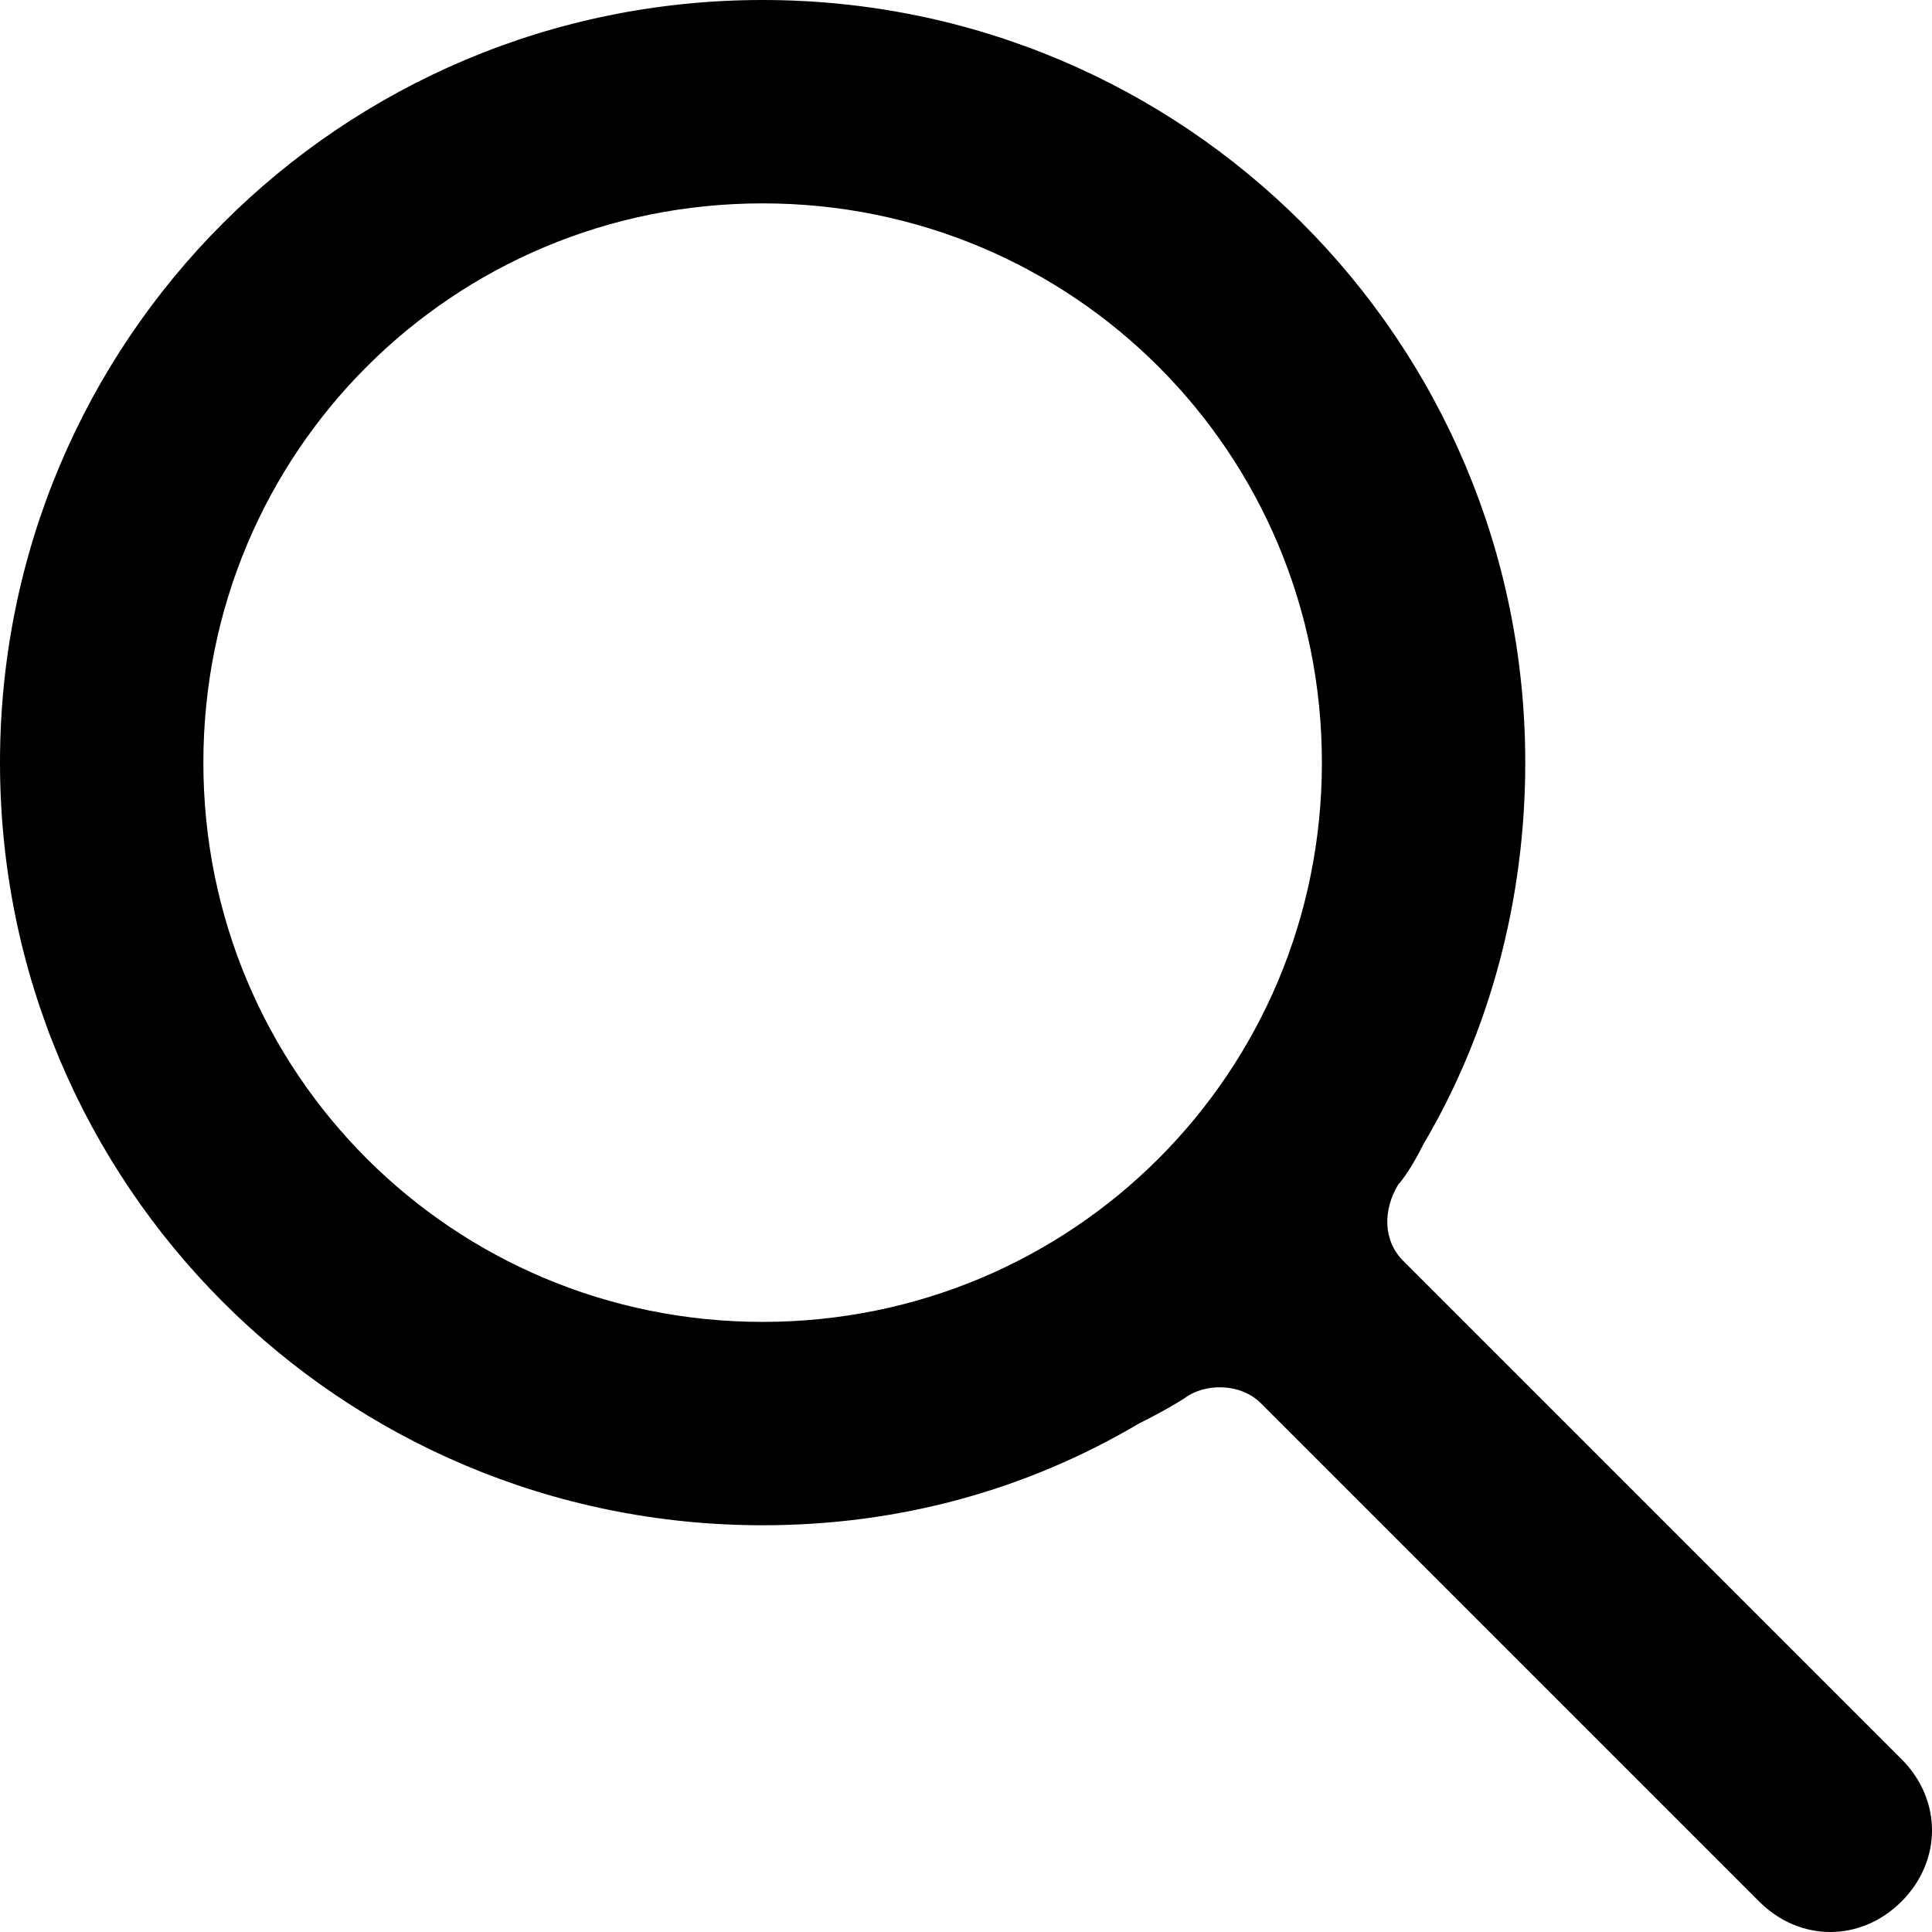
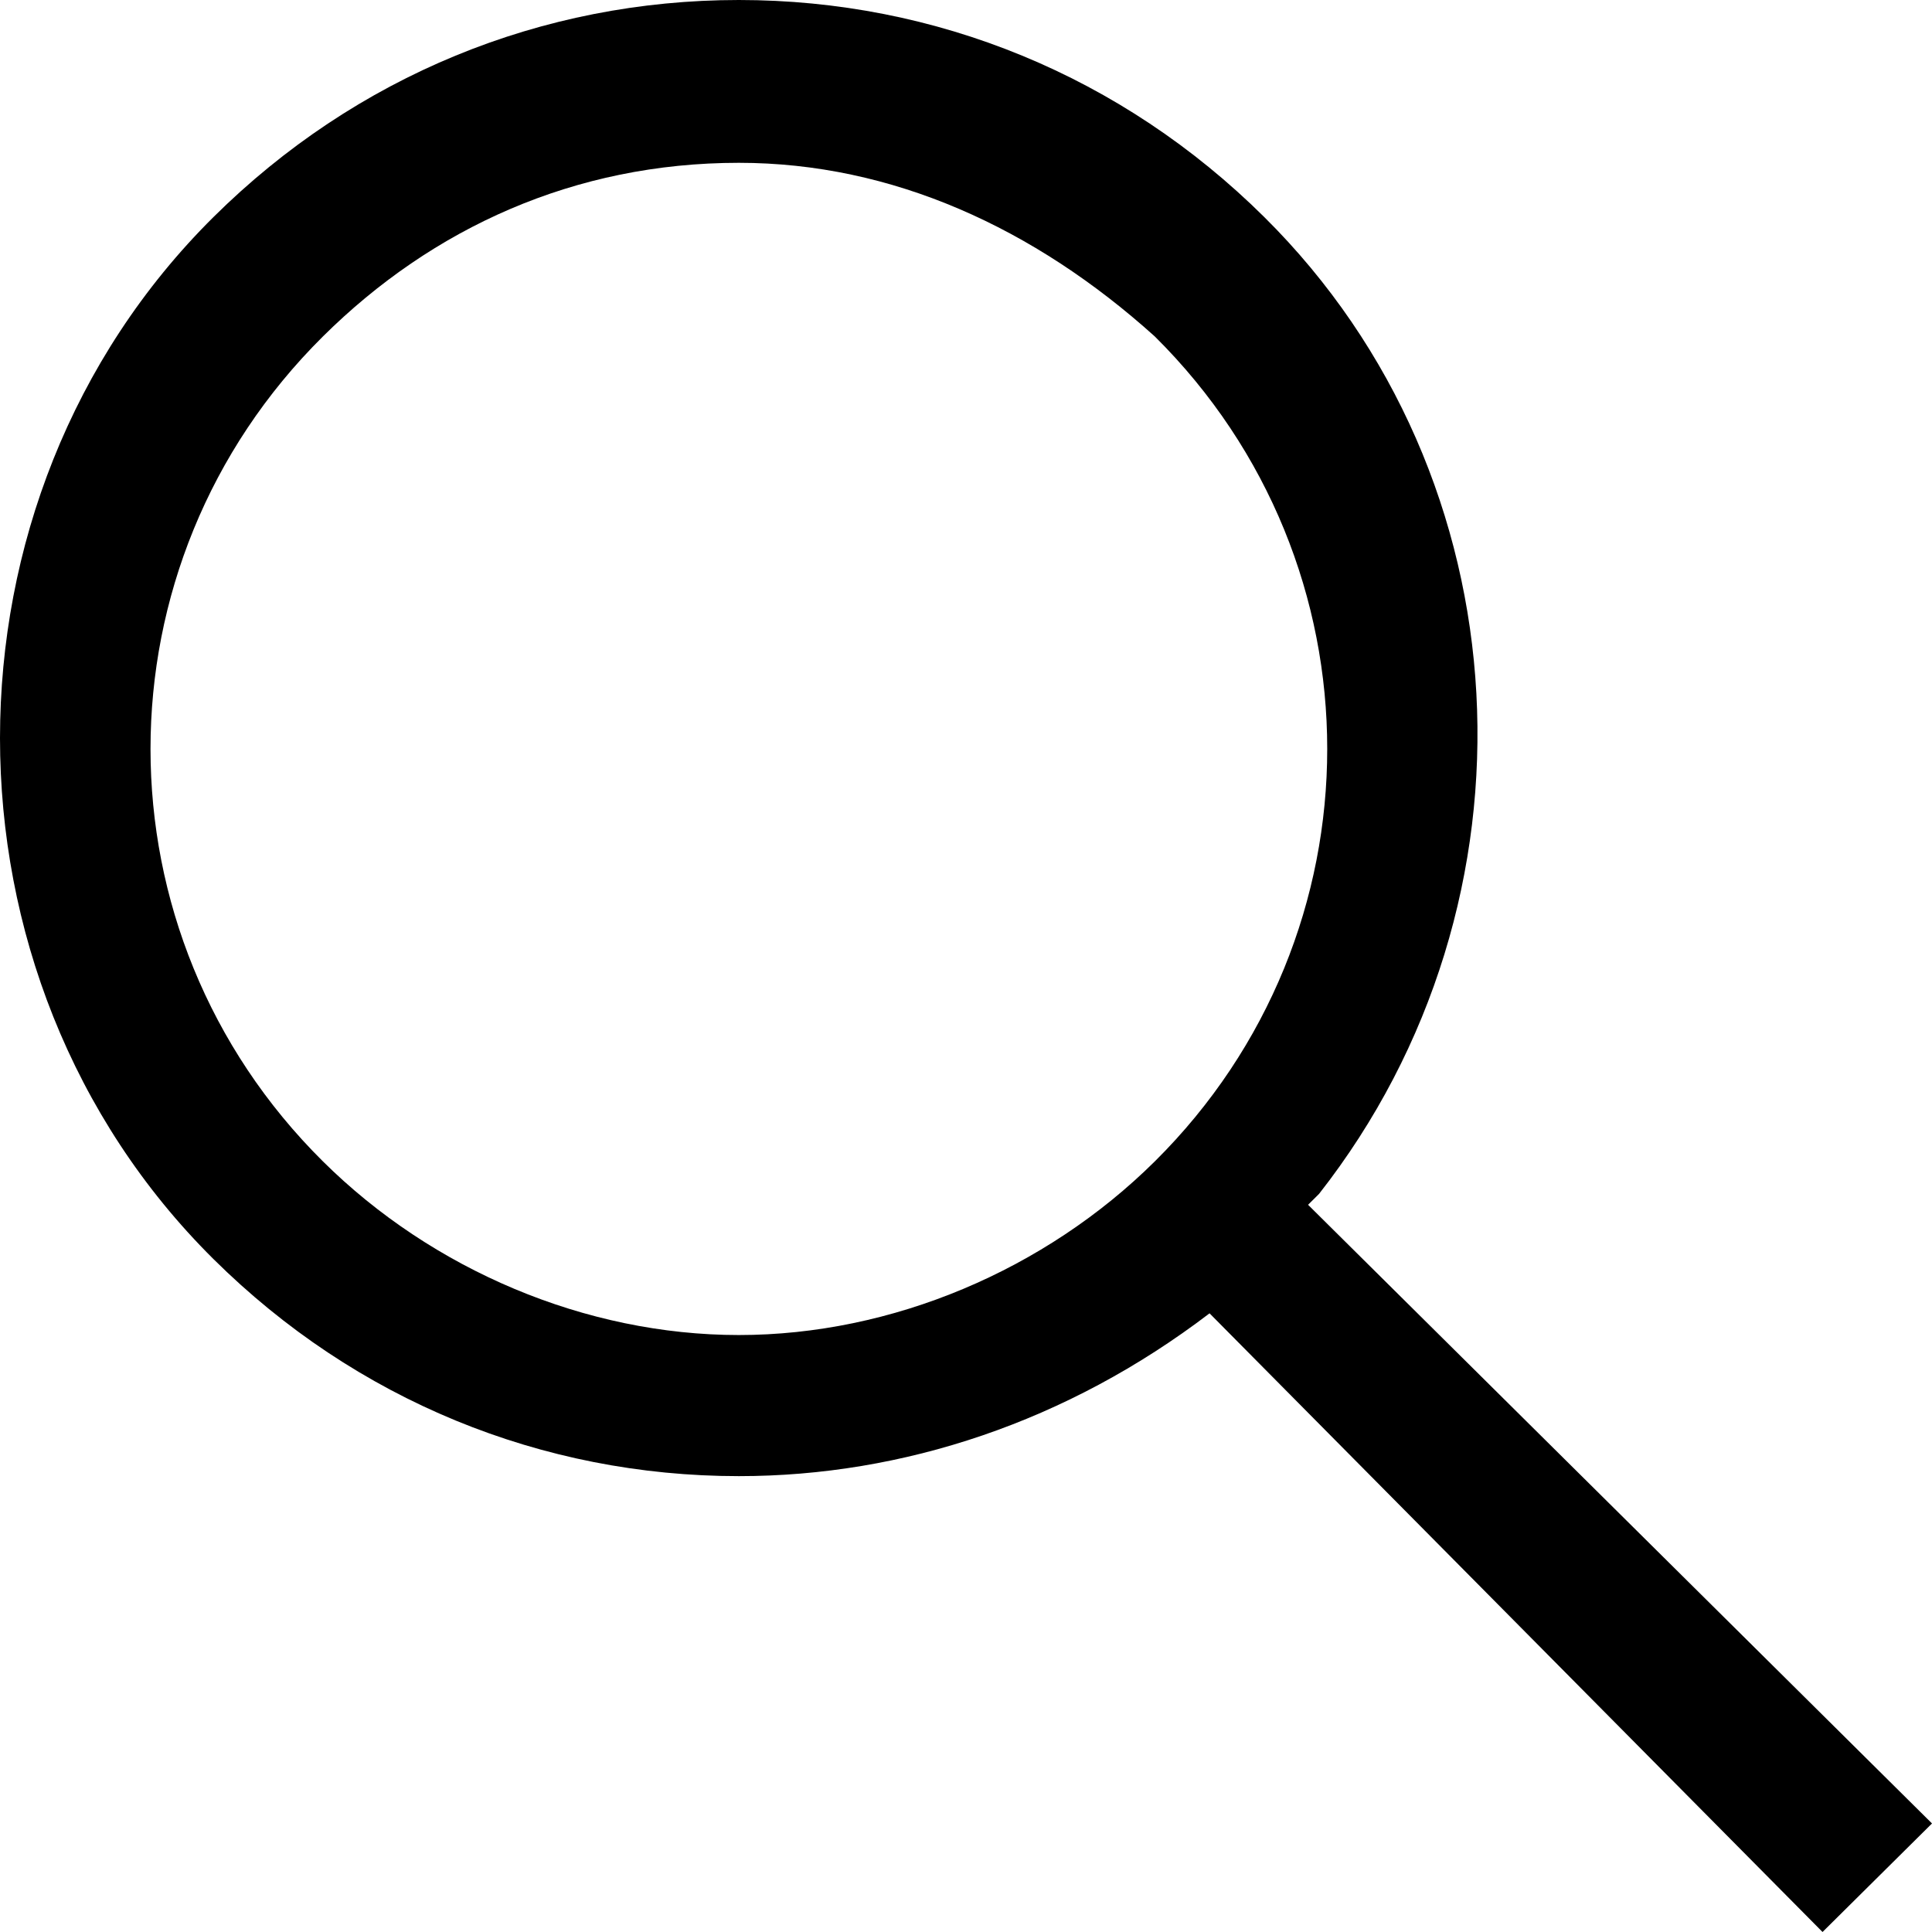
- <svg xmlns="http://www.w3.org/2000/svg" width="1024px" height="1024px" viewBox="0 0 1024 1024" version="1.1">
-   <defs />
-   <g id="Artboard" stroke="none" stroke-width="1" fill="none" fill-rule="evenodd">
-     <path d="M1007.834,932.378 C1029.389,953.937 1029.389,986.274 1007.834,1007.834 C986.274,1029.389 953.937,1029.389 932.378,1007.834 L668.297,743.748 C657.515,732.966 638.652,732.966 627.874,741.052 C627.874,741.052 619.789,746.441 603.622,754.526 C544.337,789.559 476.966,808.422 404.21,808.422 C180.547,808.422 0,627.874 0,404.21 C0,180.547 180.547,0 404.21,0 C627.874,0 808.422,180.547 808.422,404.21 C808.422,476.966 789.559,547.034 754.526,606.315 C746.441,622.485 741.052,627.874 741.052,627.874 C732.966,641.348 732.966,657.515 743.748,668.297 L1007.834,932.378 Z M404.21,700.634 C568.589,700.634 700.634,568.589 700.634,404.21 C700.634,239.831 568.589,107.79 404.21,107.79 C239.831,107.79 107.79,239.831 107.79,404.21 C107.79,568.589 239.831,700.634 404.21,700.634 Z" id="Shape" fill="#000000" fill-rule="nonzero" />
-   </g>
+ <svg xmlns="http://www.w3.org/2000/svg" width="1024" height="1024">
+   <path d="M641.087 696.09c-75.422 57.53-162.446 86.292-249.472 86.292-104.431 0-203.06-40.27-278.482-115.058-150.844-149.57-150.844-402.695 0-552.268C188.555 40.27 287.184 0 391.615 0c104.43 0 203.057 40.27 278.483 115.056 139.24 138.068 150.843 362.426 29.006 517.751l-5.8 5.754L1024 966.474l-58.017 57.525-324.896-327.908zM391.615 86.293c-87.026 0-162.448 34.517-220.465 92.045-121.836 120.81-121.836 316.404 0 437.212 58.017 57.53 139.24 92.046 220.465 92.046s162.448-34.517 220.465-92.046c121.837-120.808 121.837-316.403 0-437.212-63.819-57.528-139.24-92.045-220.465-92.045z" fill="#000" fill-rule="nonzero" />
</svg>
